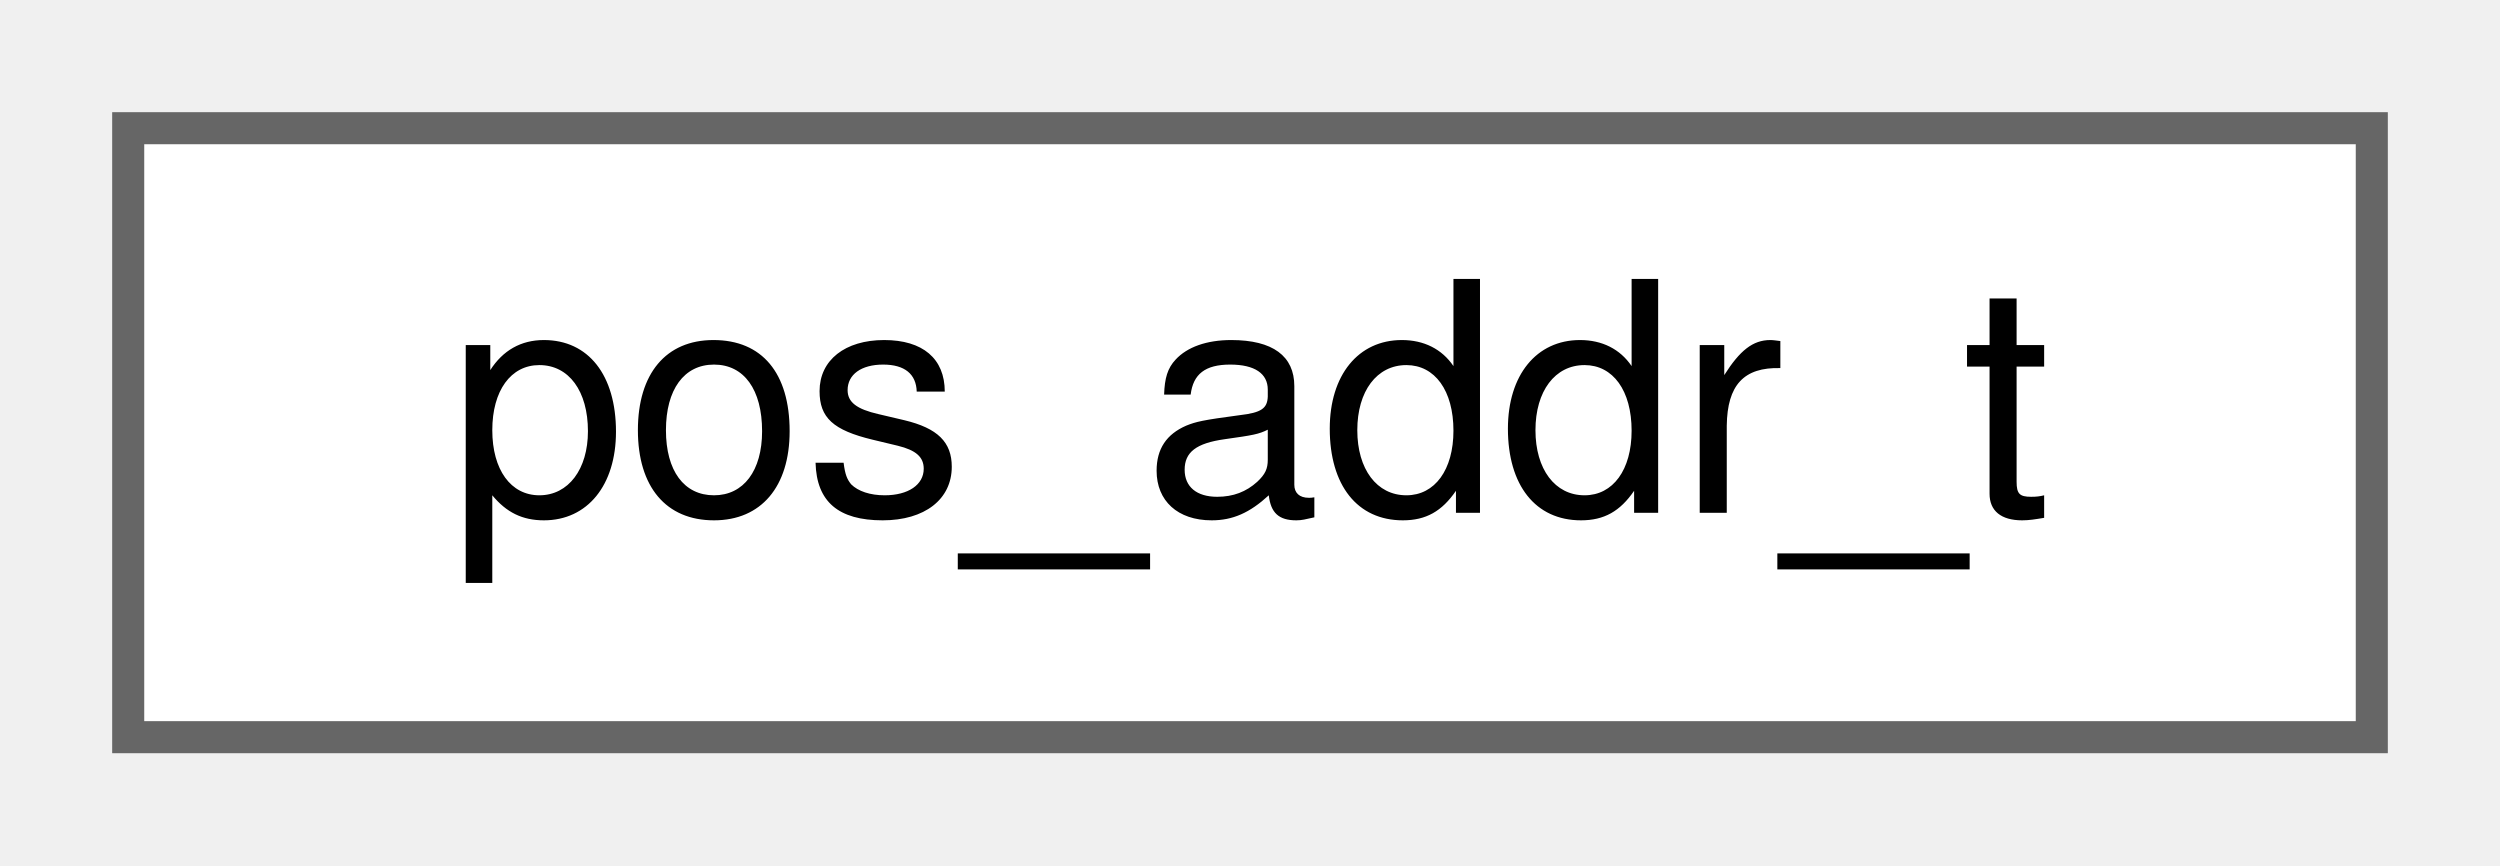
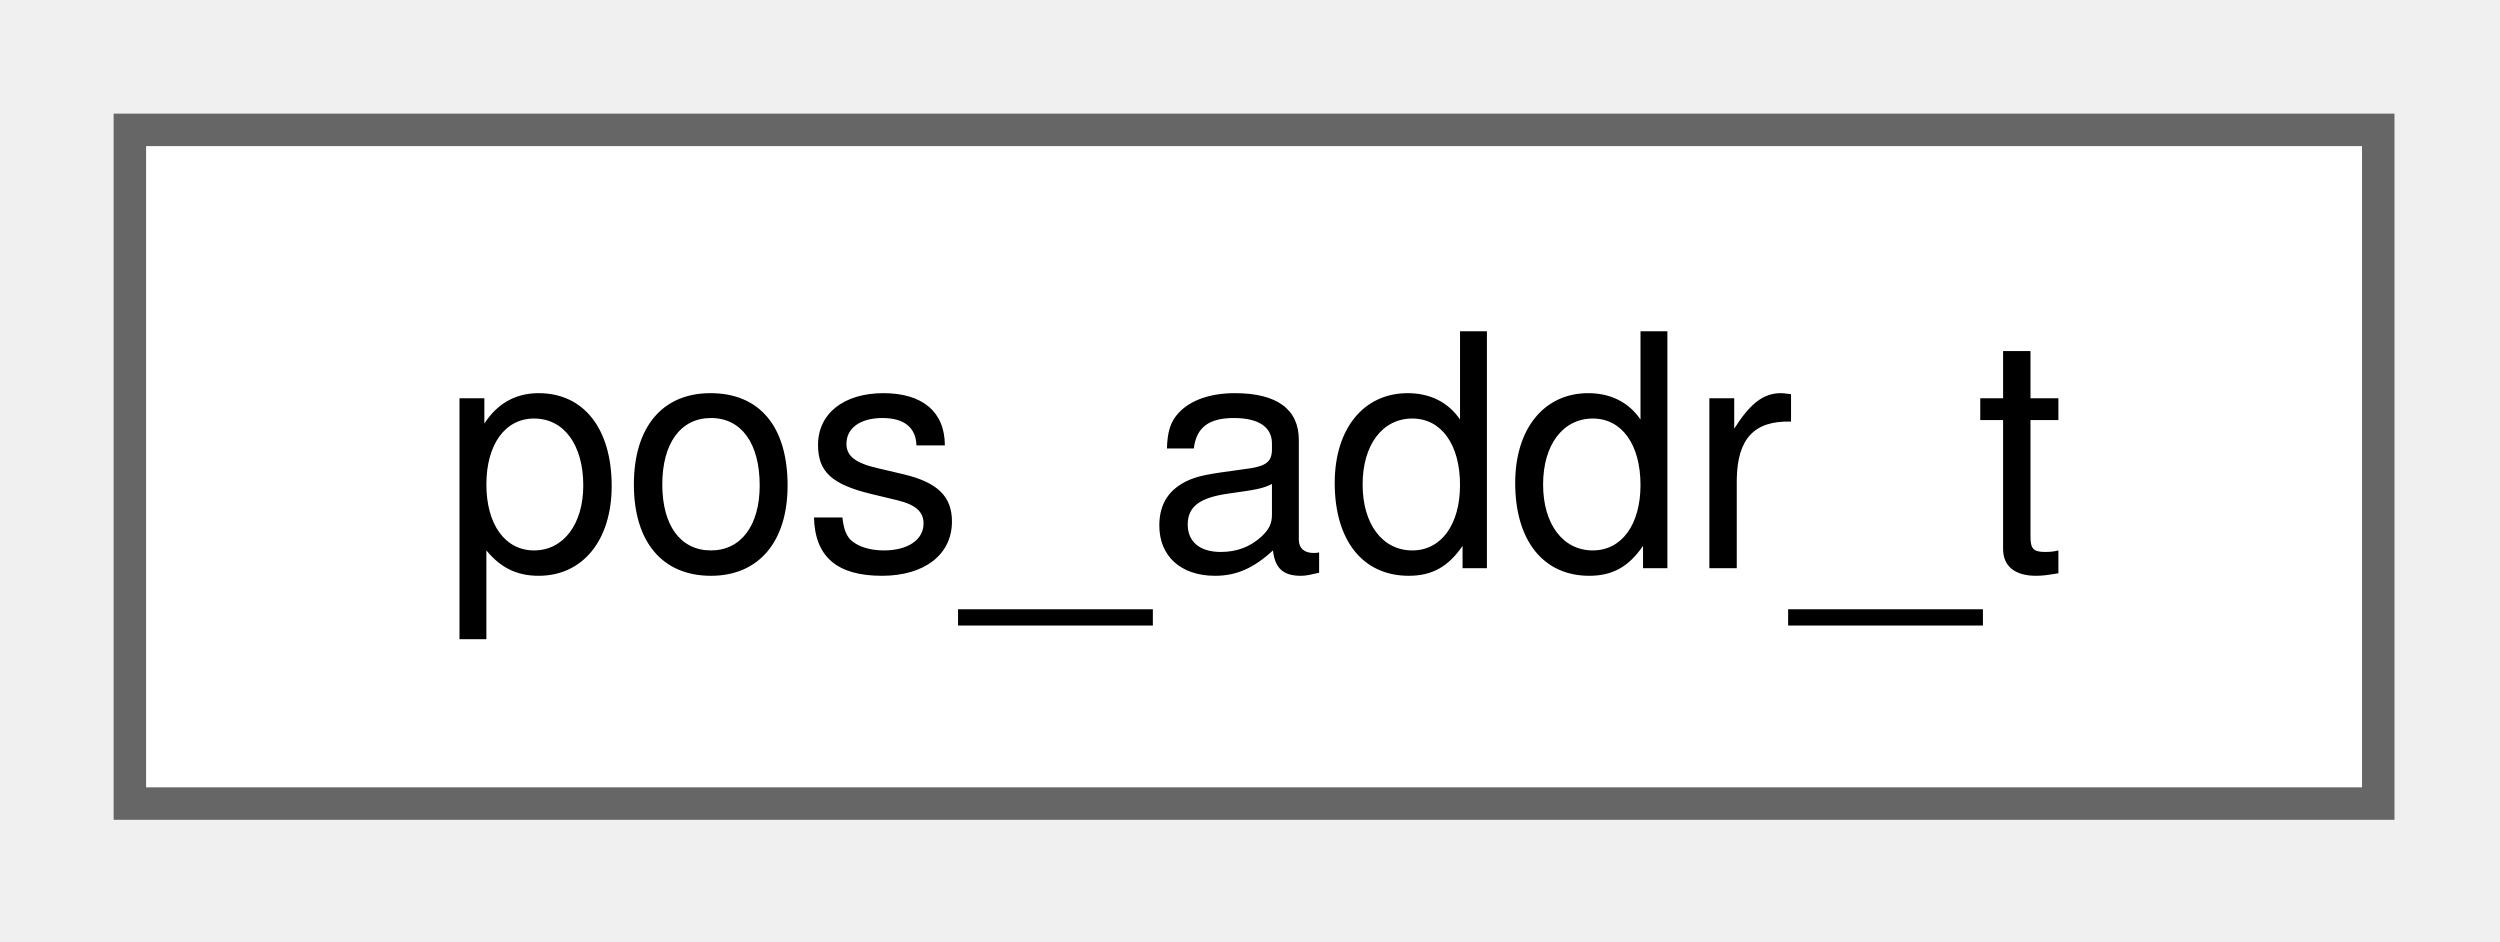
- <svg xmlns="http://www.w3.org/2000/svg" xmlns:xlink="http://www.w3.org/1999/xlink" width="78pt" height="27pt" viewBox="0.00 0.00 78.00 27.00">
-   <g id="graph0" class="graph" transform="scale(1 1) rotate(0) translate(4 23)">
+ <svg xmlns="http://www.w3.org/2000/svg" xmlns:xlink="http://www.w3.org/1999/xlink" width="77pt" height="29pt" viewBox="0.00 0.00 77.00 29.00">
+   <g id="graph0" class="graph" transform="scale(1 1) rotate(0) translate(4 24.75)">
    <g id="Node000000" class="node">
      <g id="a_Node000000">
        <a xlink:href="structpos__addr__t.html" target="_top" xlink:title=" ">
-           <polygon fill="white" stroke="#666666" points="70,-19 0,-19 0,0 70,0 70,-19" />
-           <text text-anchor="middle" x="35" y="-7" font-family="Helvetica,sans-Serif" font-size="10.00">pos_addr_t</text>
+           <polygon fill="white" stroke="#666666" points="69.25,-20.75 0,-20.75 0,0 69.25,0 69.25,-20.75" />
+           <text xml:space="preserve" text-anchor="middle" x="34.62" y="-7.25" font-family="Helvetica,sans-Serif" font-size="10.00">pos_addr_t</text>
        </a>
      </g>
    </g>
  </g>
</svg>
